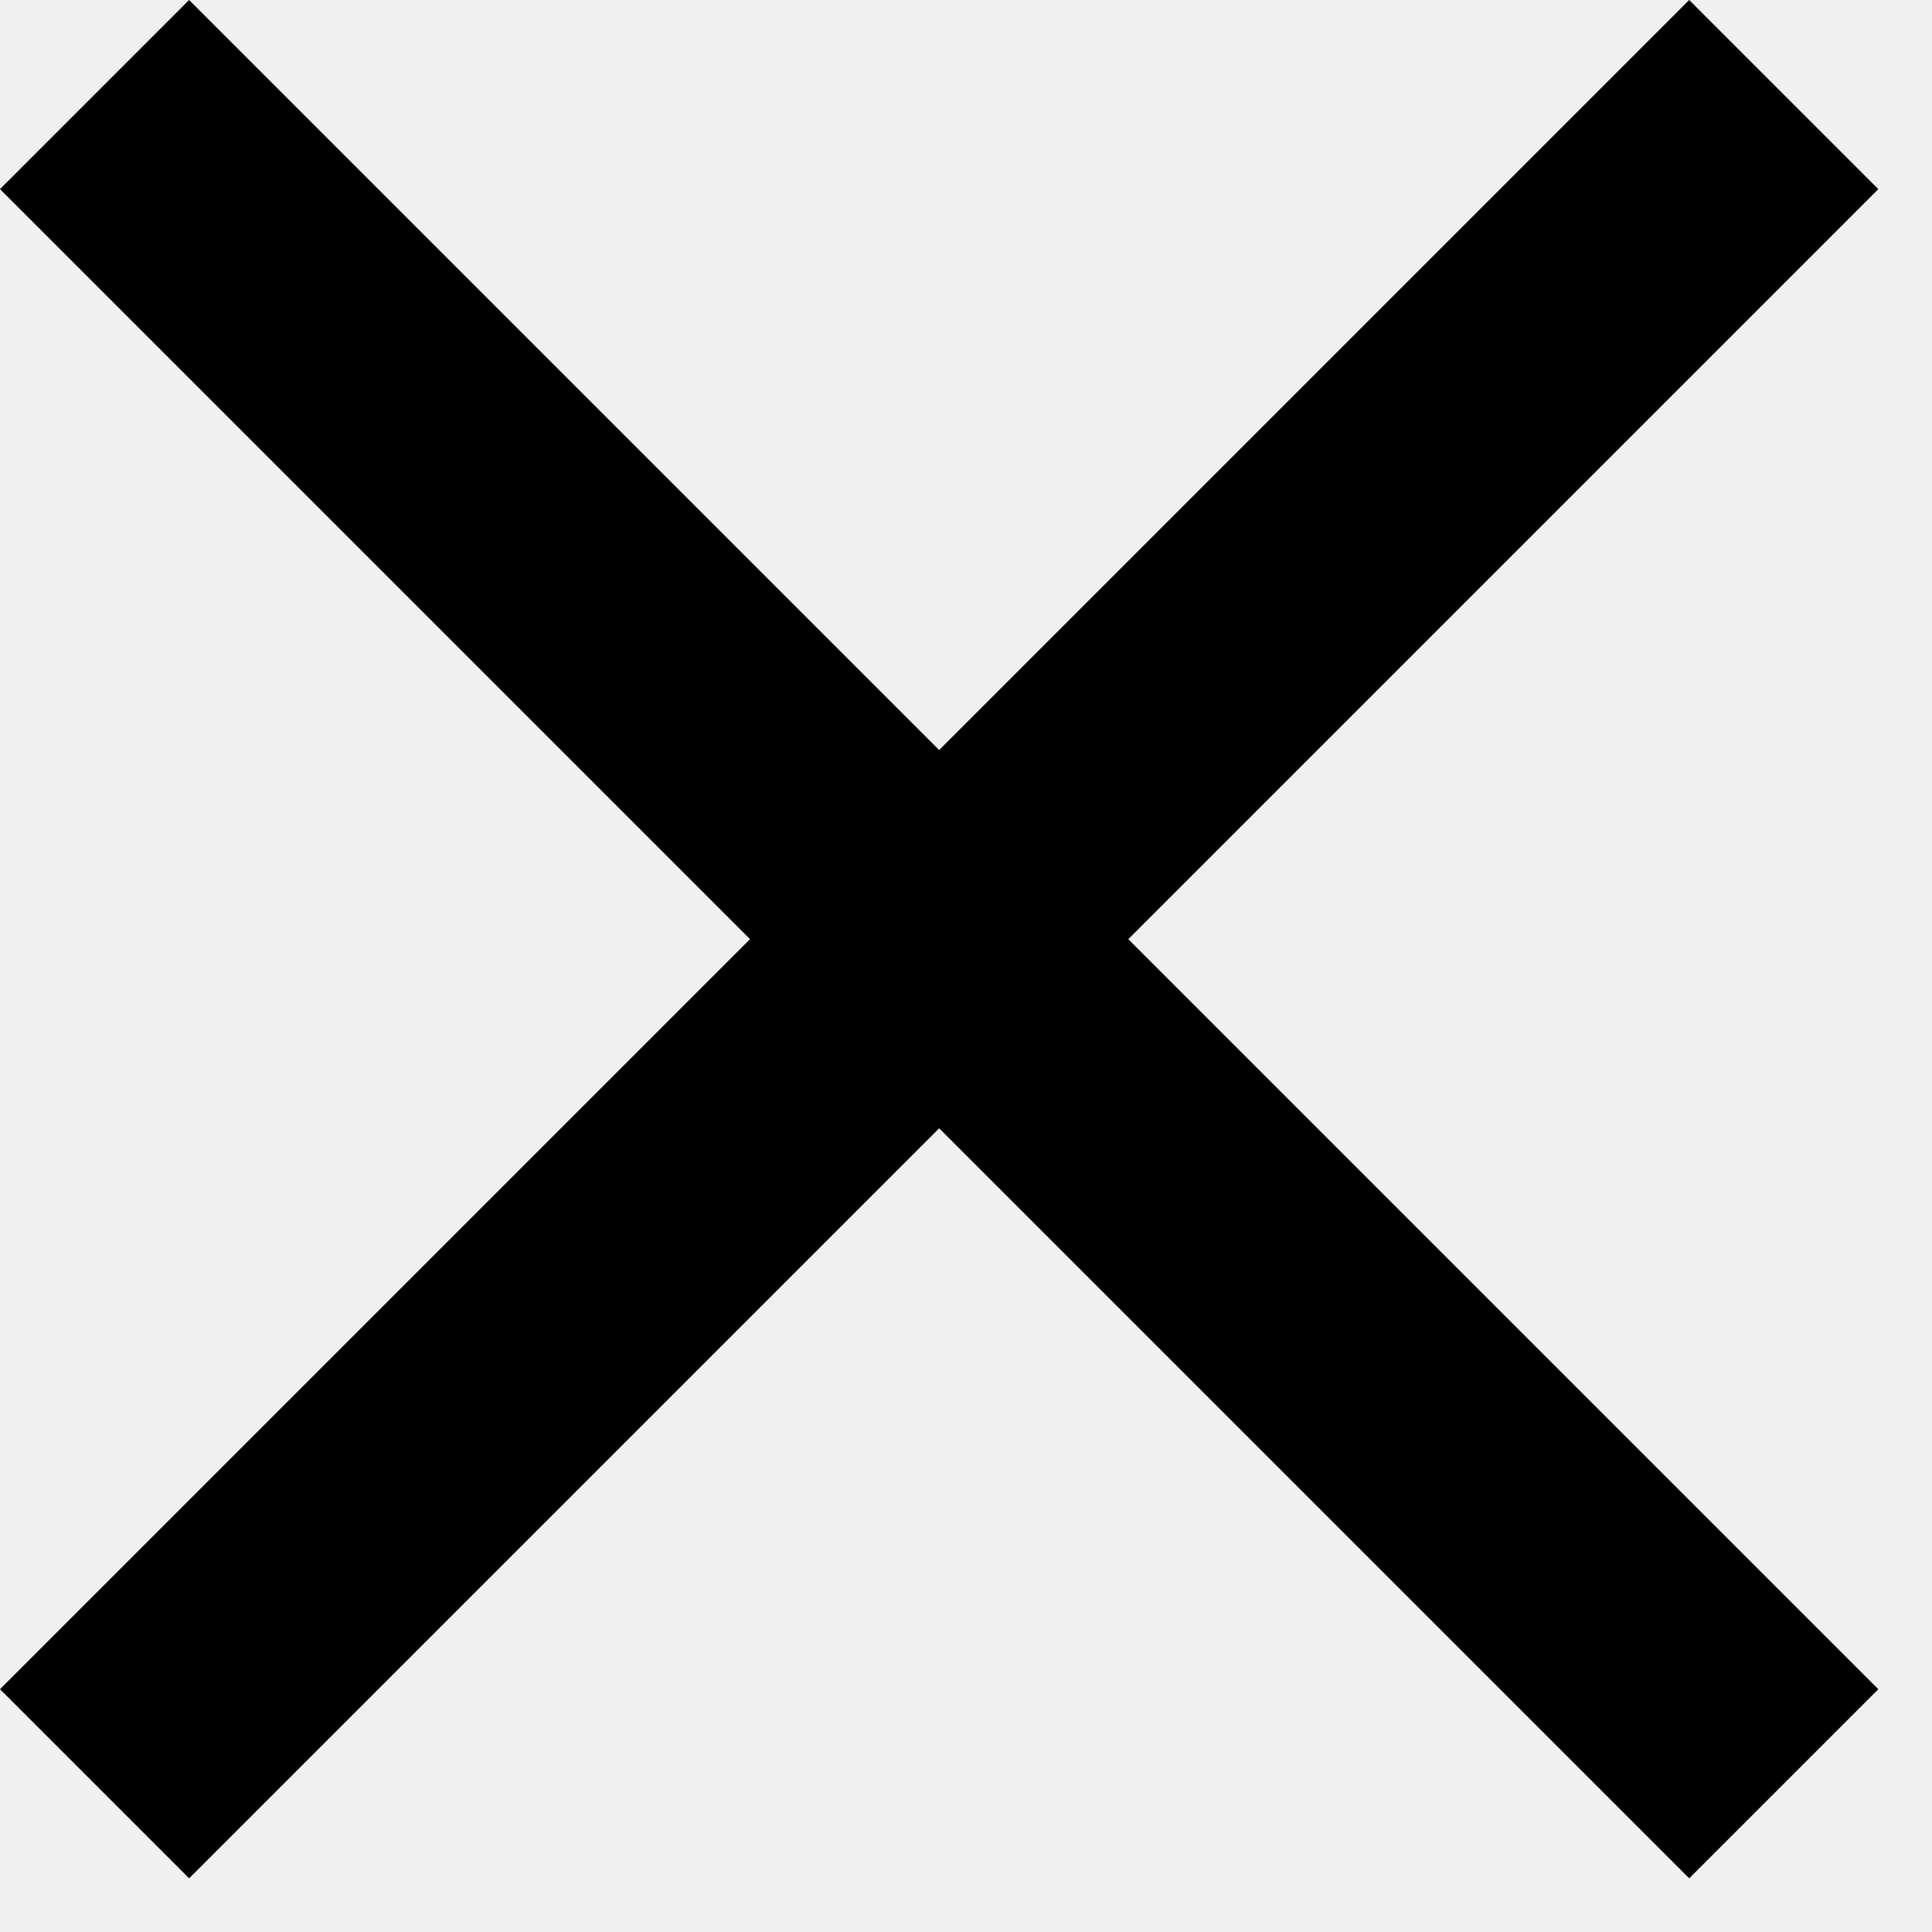
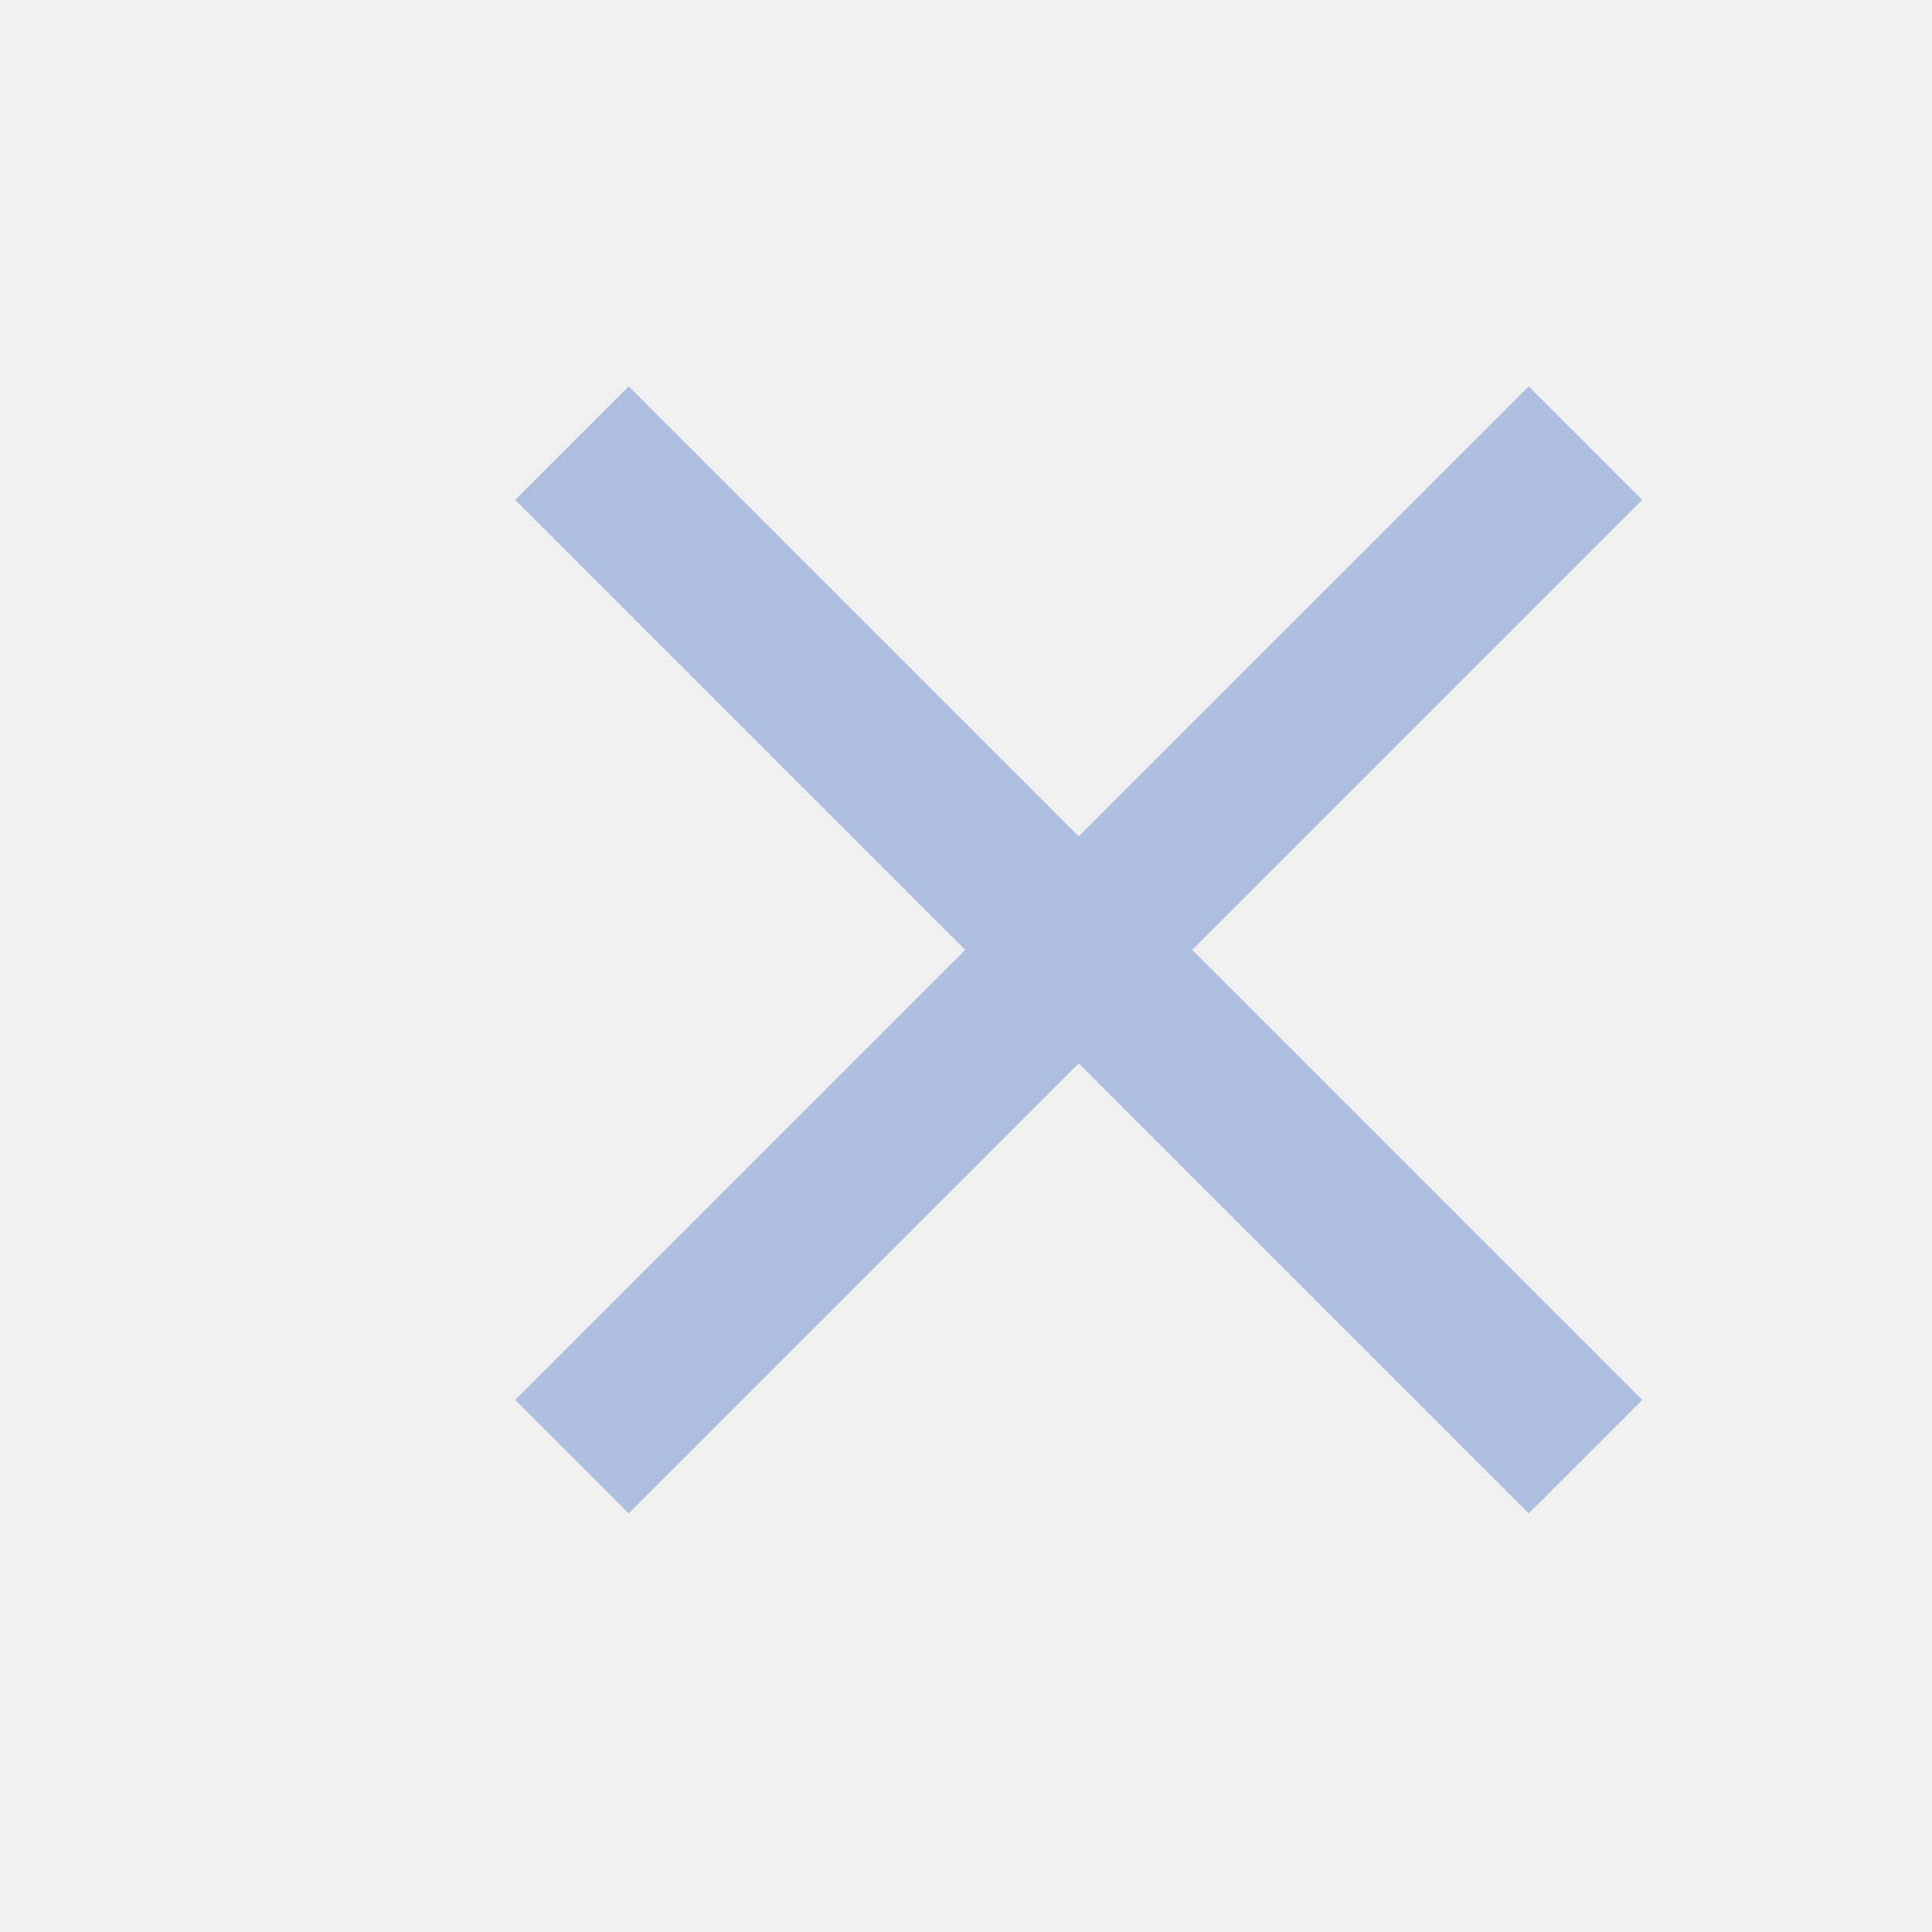
- <svg xmlns="http://www.w3.org/2000/svg" width="9" height="9" viewBox="0 0 9 9">
-   <path d="M8.75 0.881L7.869 0L4.375 3.494L0.881 0L0 0.881L3.494 4.375L0 7.869L0.881 8.75L4.375 5.256L7.869 8.75L8.75 7.869L5.256 4.375L8.75 0.881Z" />
+ <svg xmlns="http://www.w3.org/2000/svg" width="15" height="15" viewBox="0 0 15 15" fill="none">
+   <g clip-path="url(#clip0_1_517)">
+     <path d="M12.75 3.881L11.869 3L8.375 6.494L4.881 3L4 3.881L7.494 7.375L4 10.869L4.881 11.75L8.375 8.256L11.869 11.75L12.75 10.869L9.256 7.375L12.75 3.881Z" fill="#ADBFDF" />
+   </g>
+   <defs>
+     <clipPath id="clip0_1_517">
+       <rect width="15" height="15" fill="white" />
+     </clipPath>
+   </defs>
</svg>
